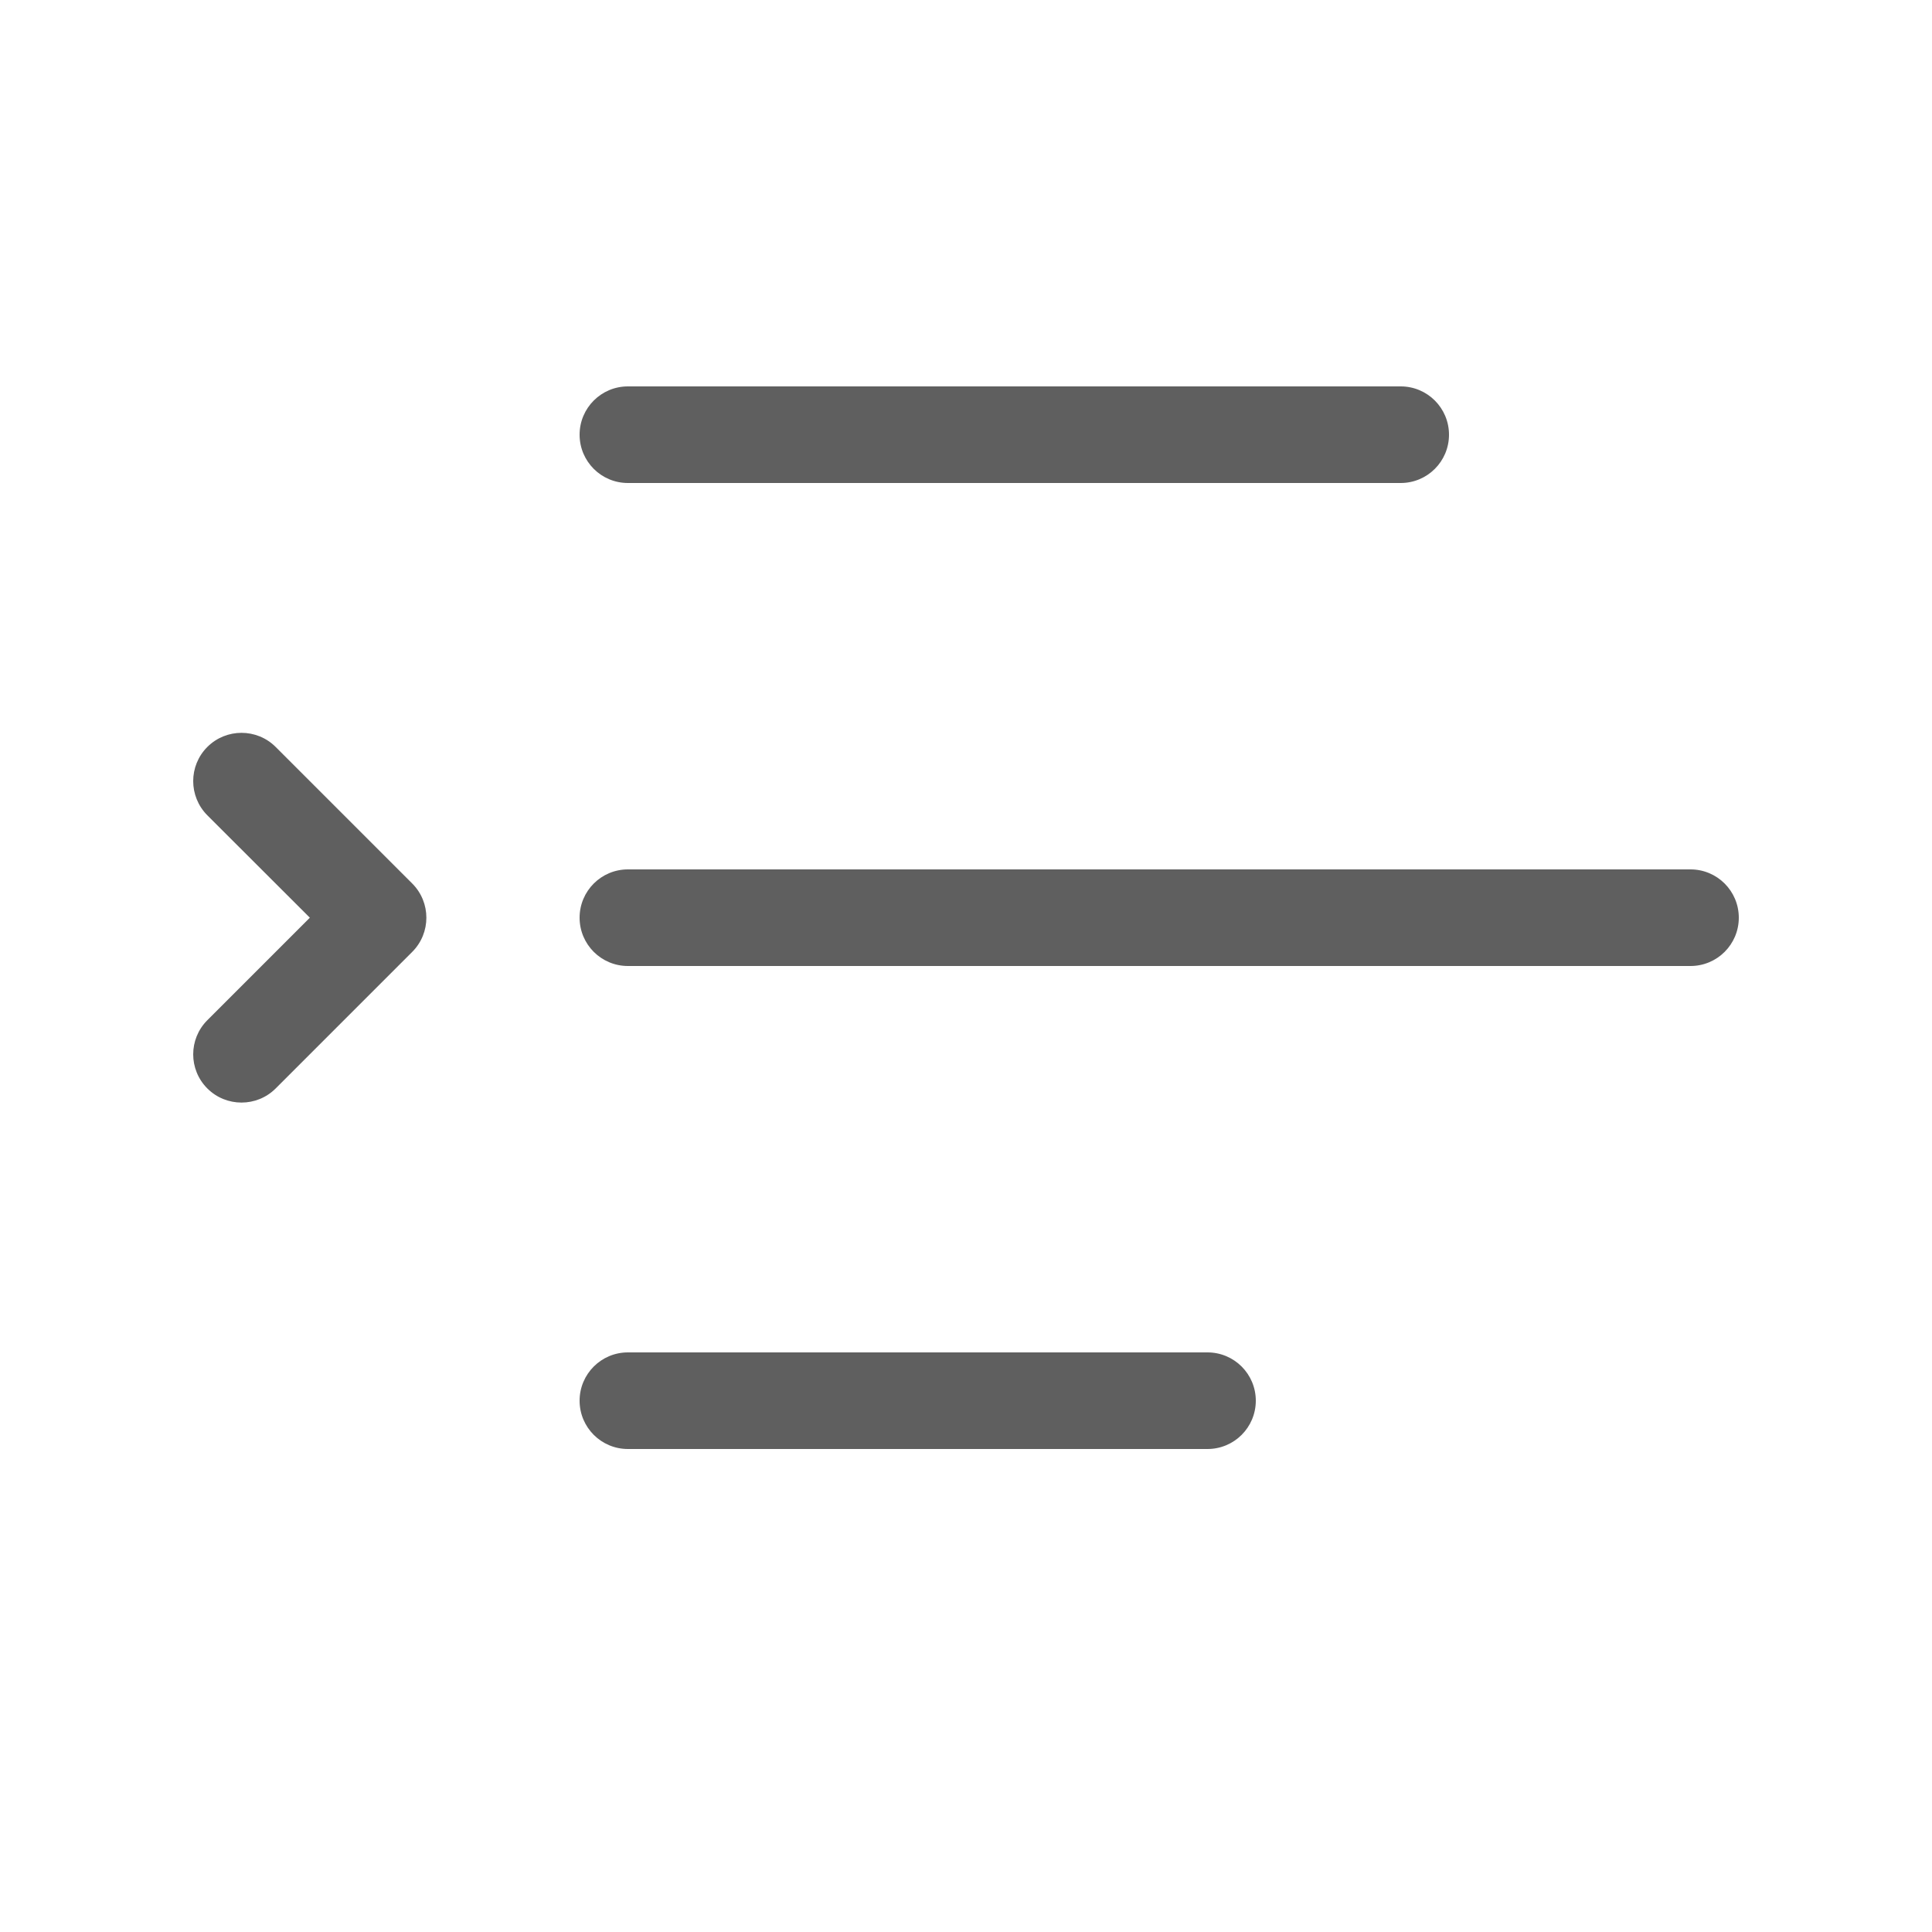
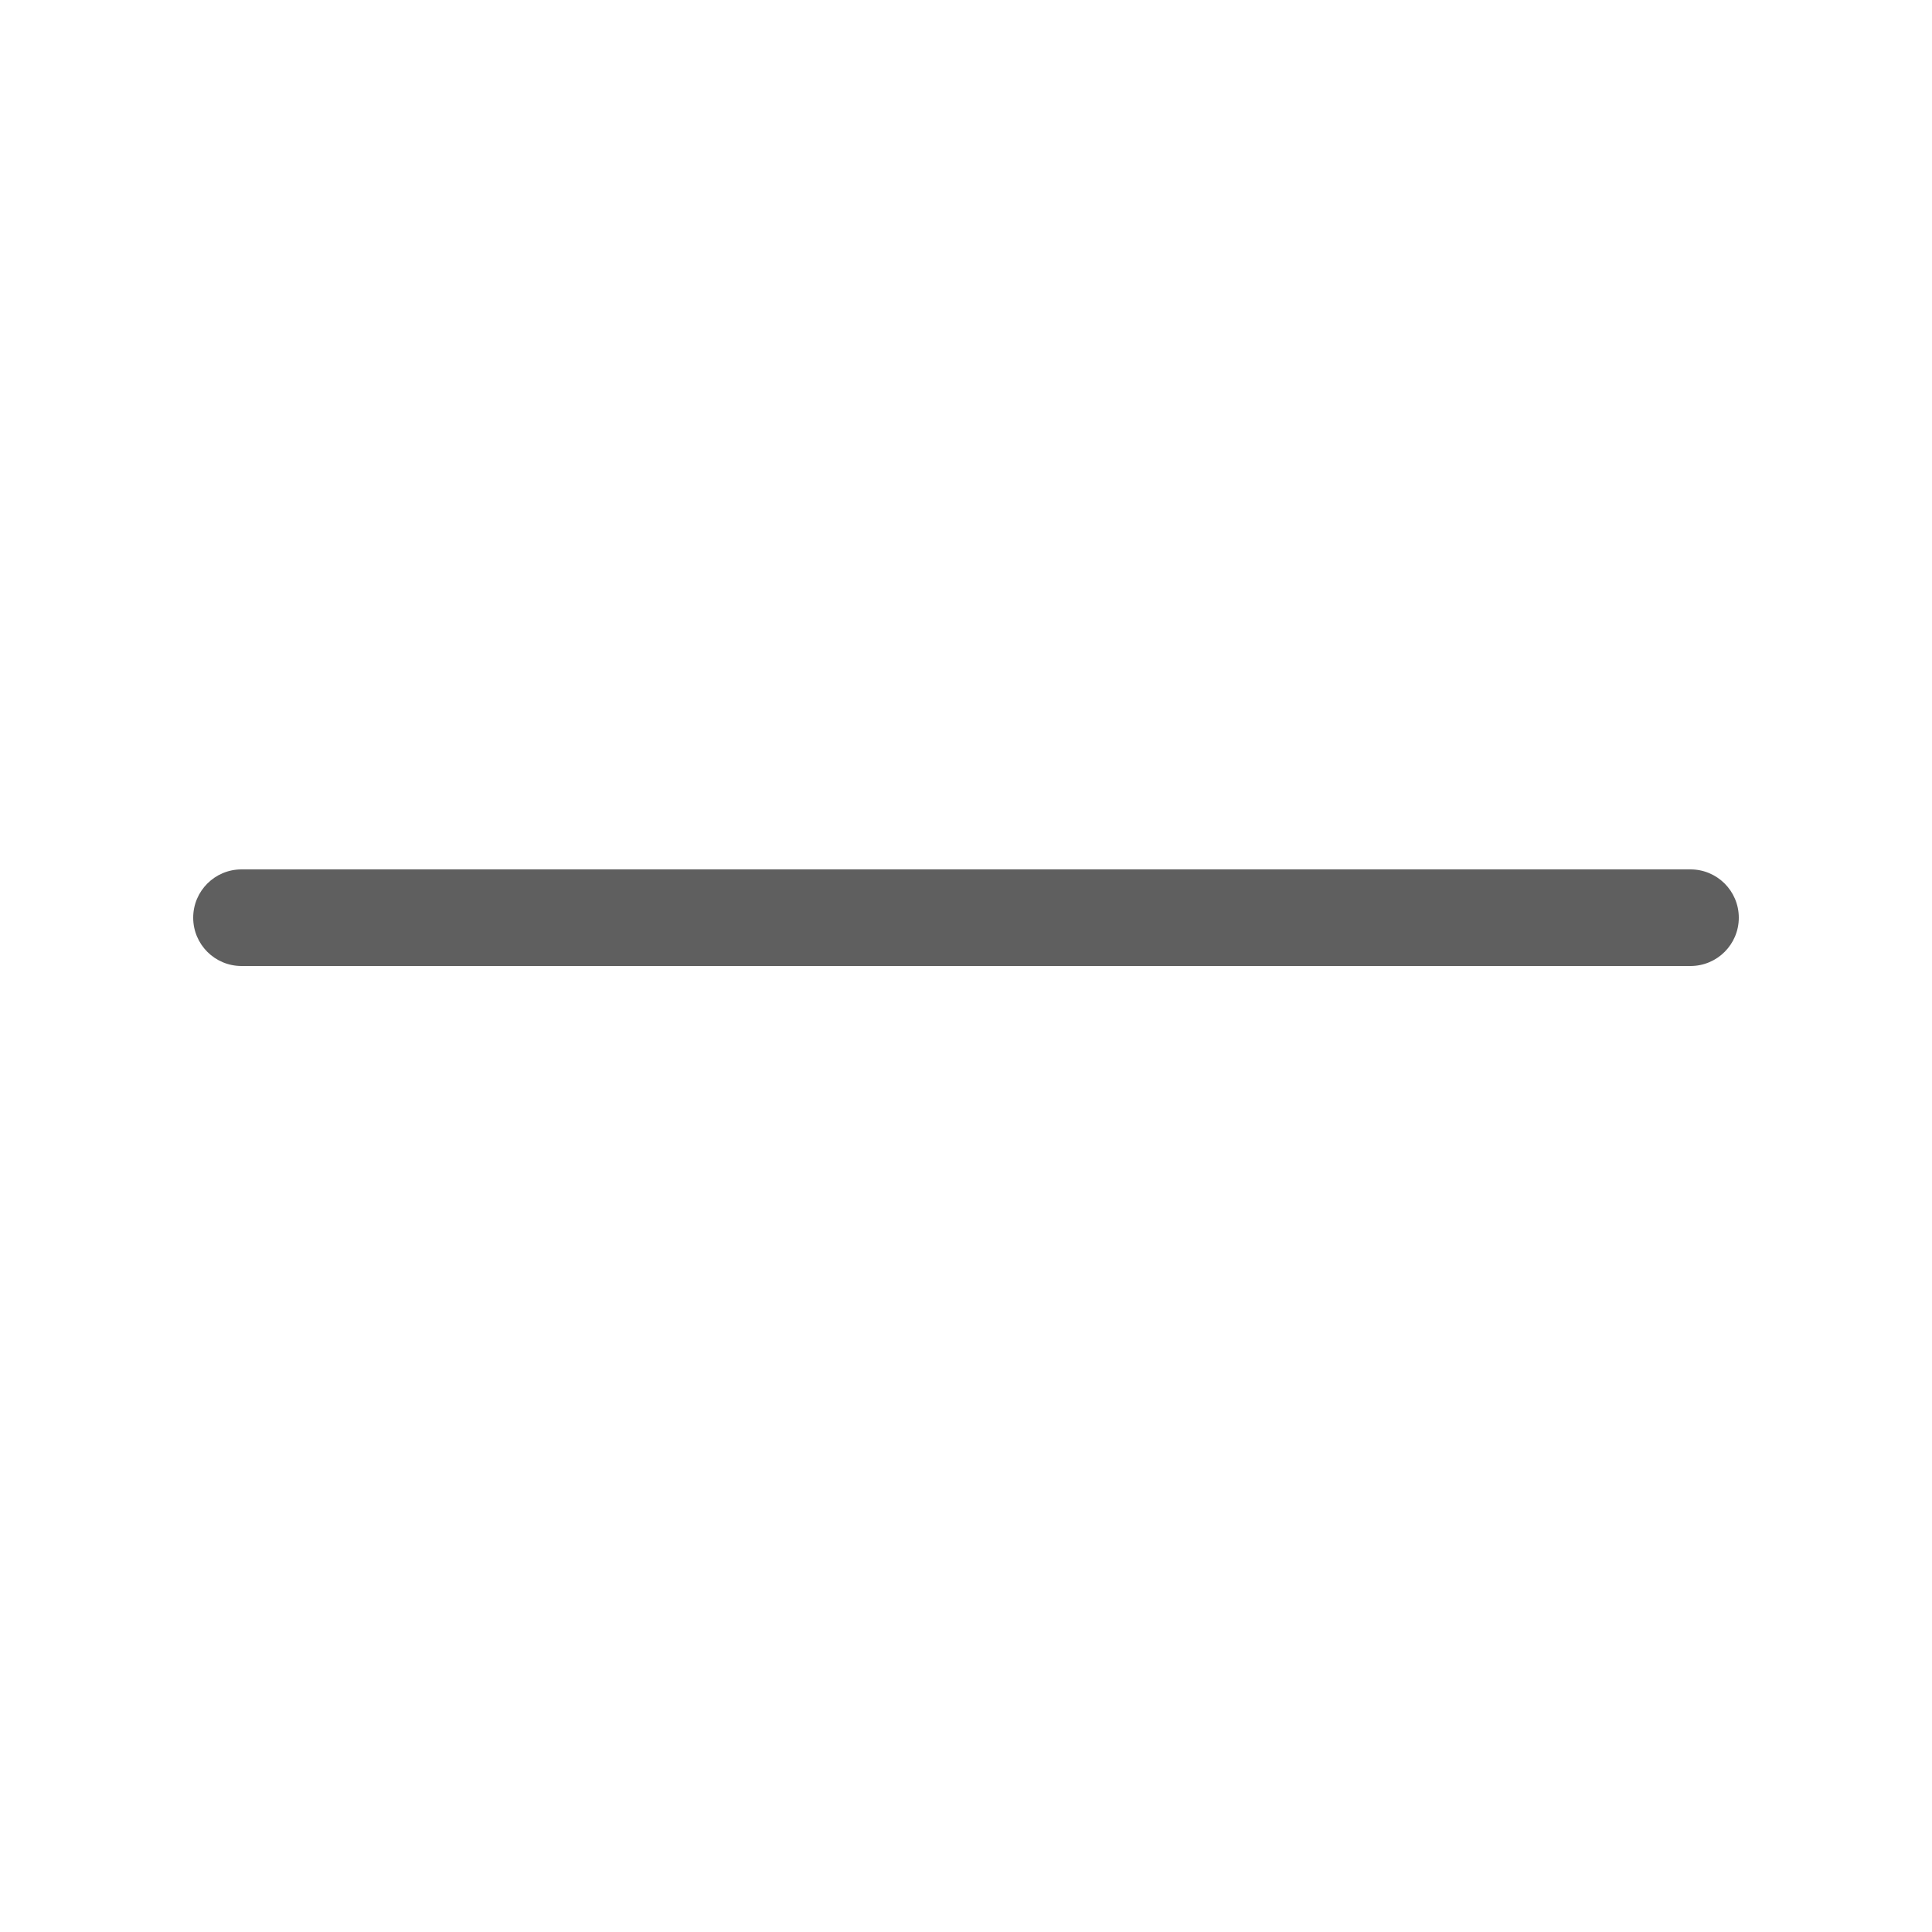
<svg xmlns="http://www.w3.org/2000/svg" preserveAspectRatio="none" overflow="visible" style="display: block;" width="16" height="16" viewBox="0 0 16 16" fill="none">
-   <g id="blank">
-     <path id="Vector" d="M4.8 3.6C4.8 3.379 4.979 3.2 5.2 3.2H11.6C11.821 3.2 12 3.379 12 3.6C12 3.821 11.821 4 11.6 4H5.2C4.979 4 4.8 3.821 4.8 3.6ZM4.8 7.6C4.8 7.379 4.979 7.2 5.2 7.2H14C14.221 7.2 14.4 7.379 14.4 7.6C14.4 7.821 14.221 8 14 8H5.2C4.979 8 4.8 7.821 4.8 7.6ZM5.2 11.2C4.979 11.2 4.8 11.379 4.8 11.6C4.8 11.821 4.979 12 5.2 12H10C10.221 12 10.4 11.821 10.4 11.6C10.4 11.379 10.221 11.2 10 11.2H5.2ZM2.283 6.186C2.127 6.03 1.873 6.03 1.717 6.186C1.561 6.342 1.561 6.595 1.717 6.752L2.566 7.6L1.717 8.449C1.561 8.605 1.561 8.858 1.717 9.014C1.873 9.17 2.127 9.17 2.283 9.014L3.414 7.883C3.57 7.727 3.57 7.473 3.414 7.317L2.283 6.186Z" fill="#5F5F5F" />
+   <g id="hline">
+     <path id="Vector" d="M1.6 7.6C1.6 7.379 1.779 7.2 2 7.2H14C14.221 7.2 14.4 7.379 14.4 7.6C14.4 7.821 14.221 8 14 8H2C1.779 8 1.6 7.821 1.6 7.6Z" fill="#5F5F5F" />
  </g>
</svg>
